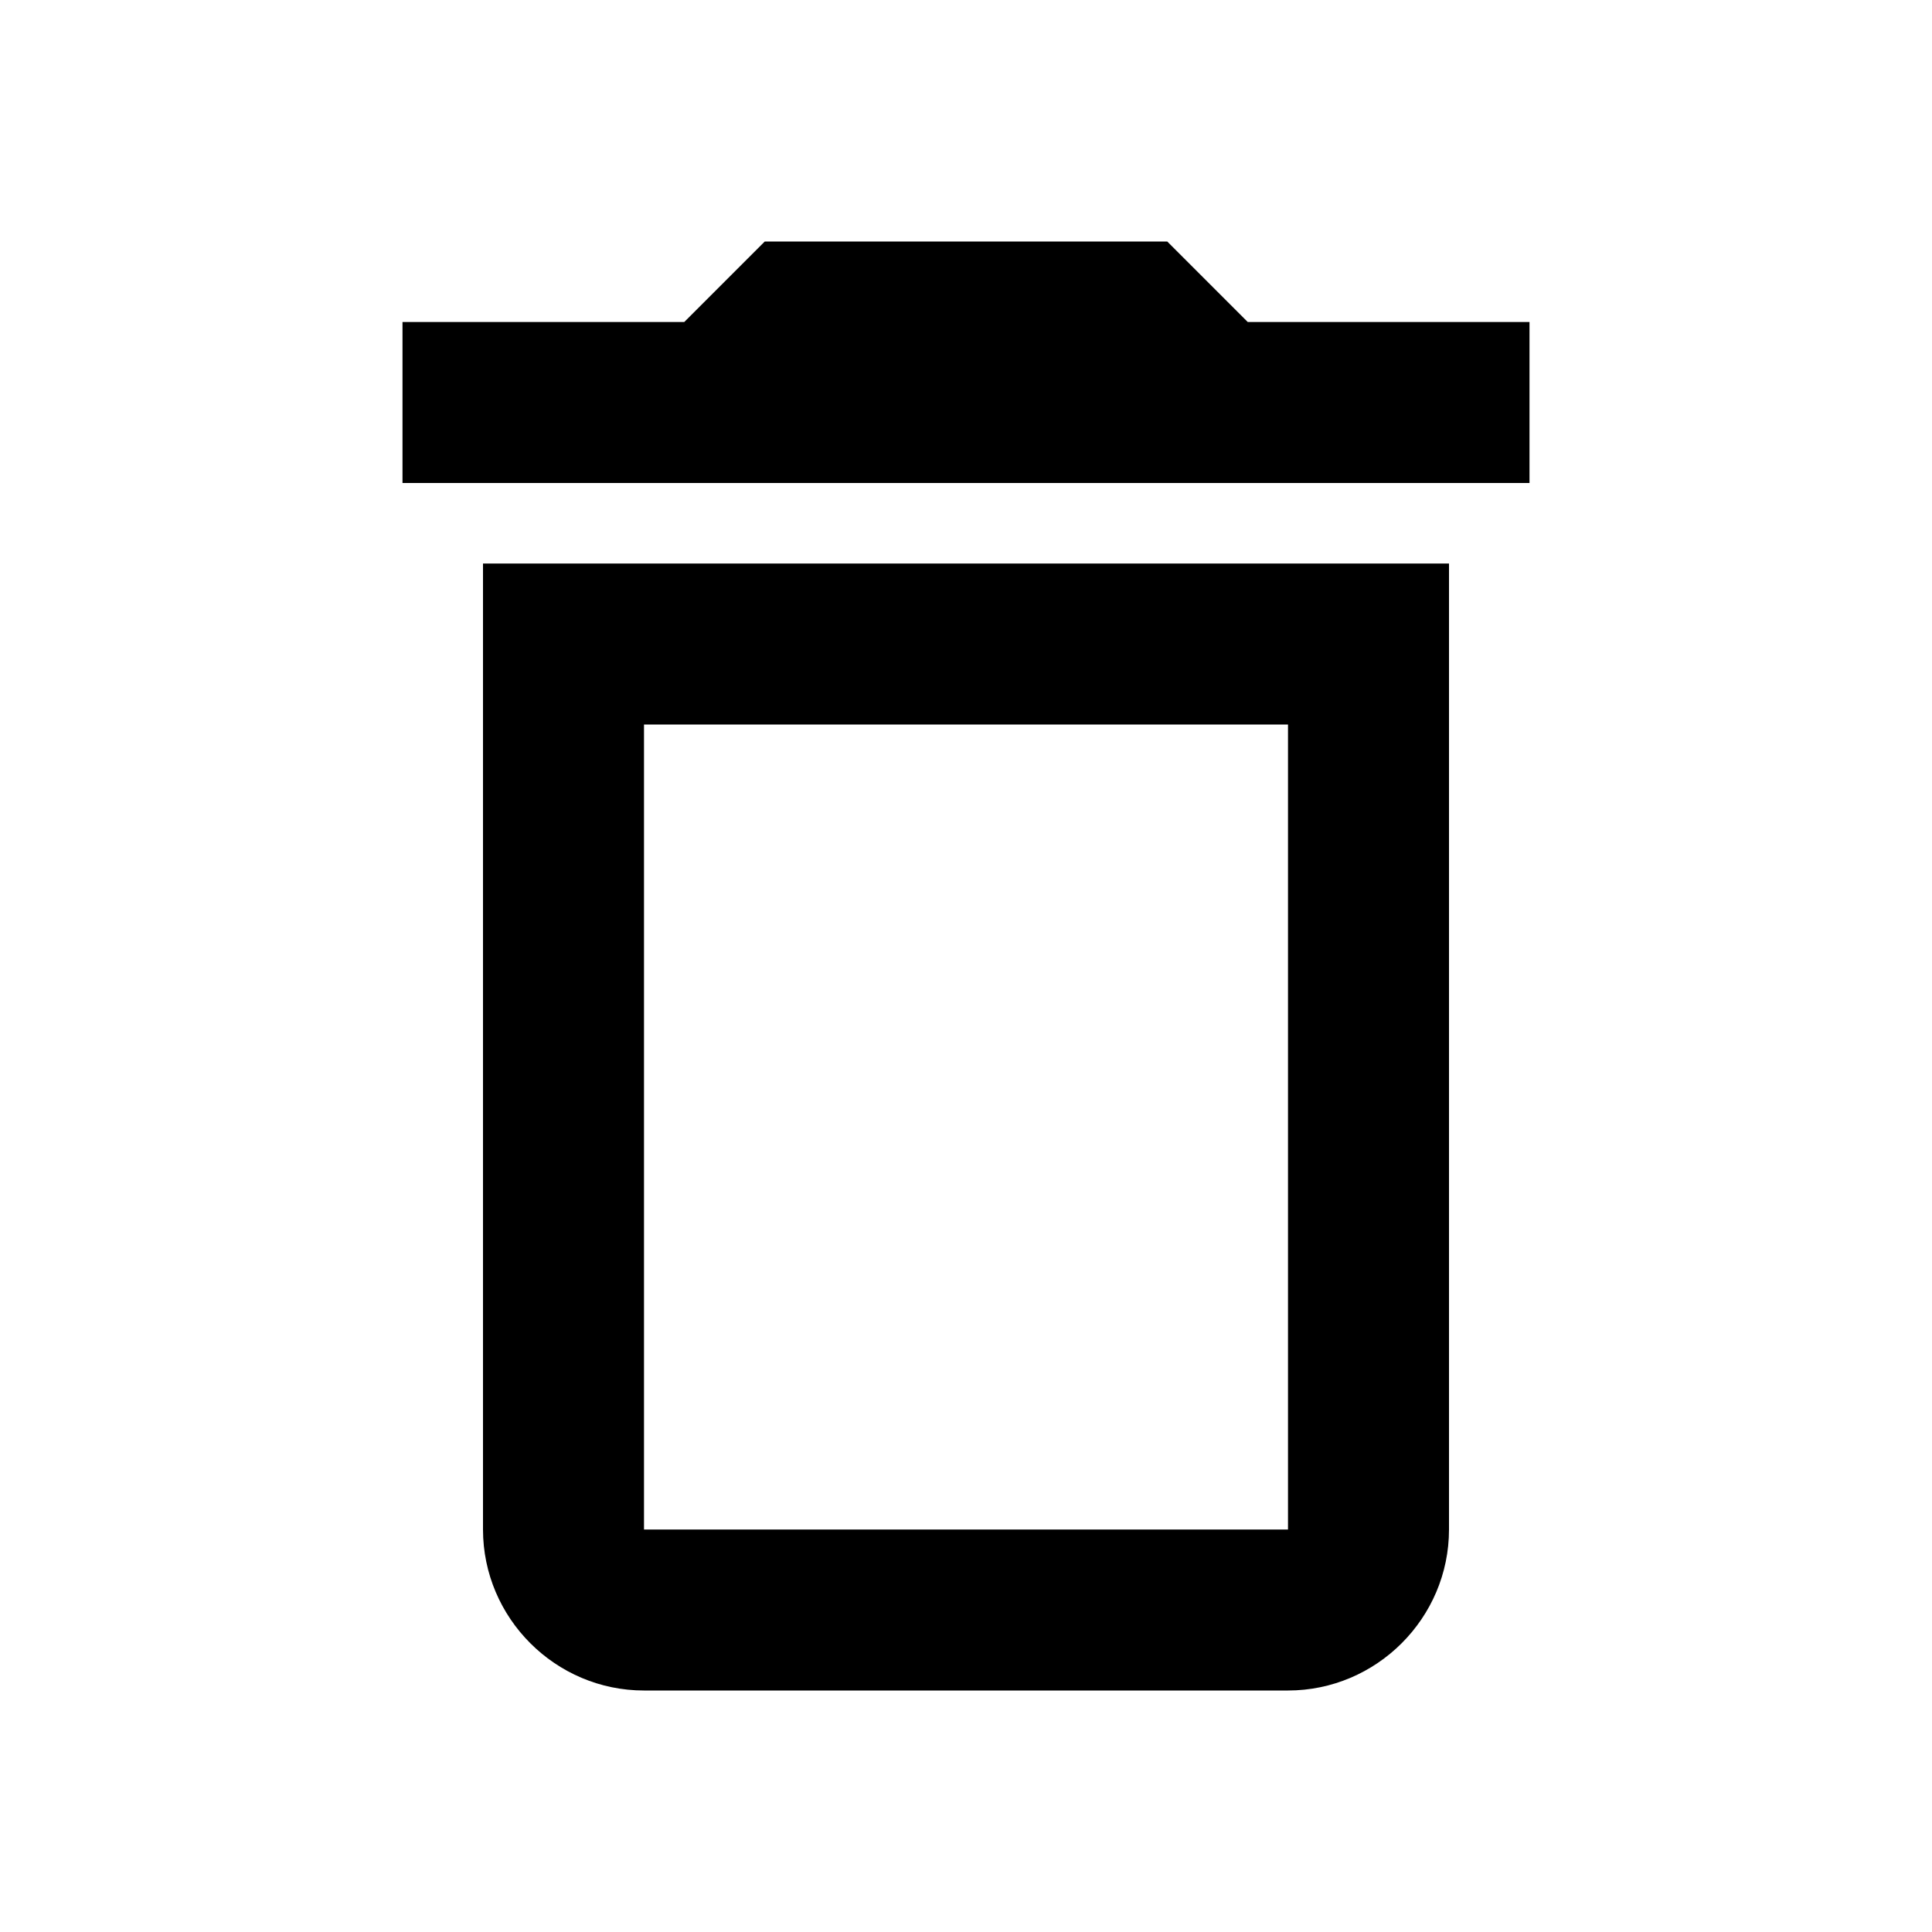
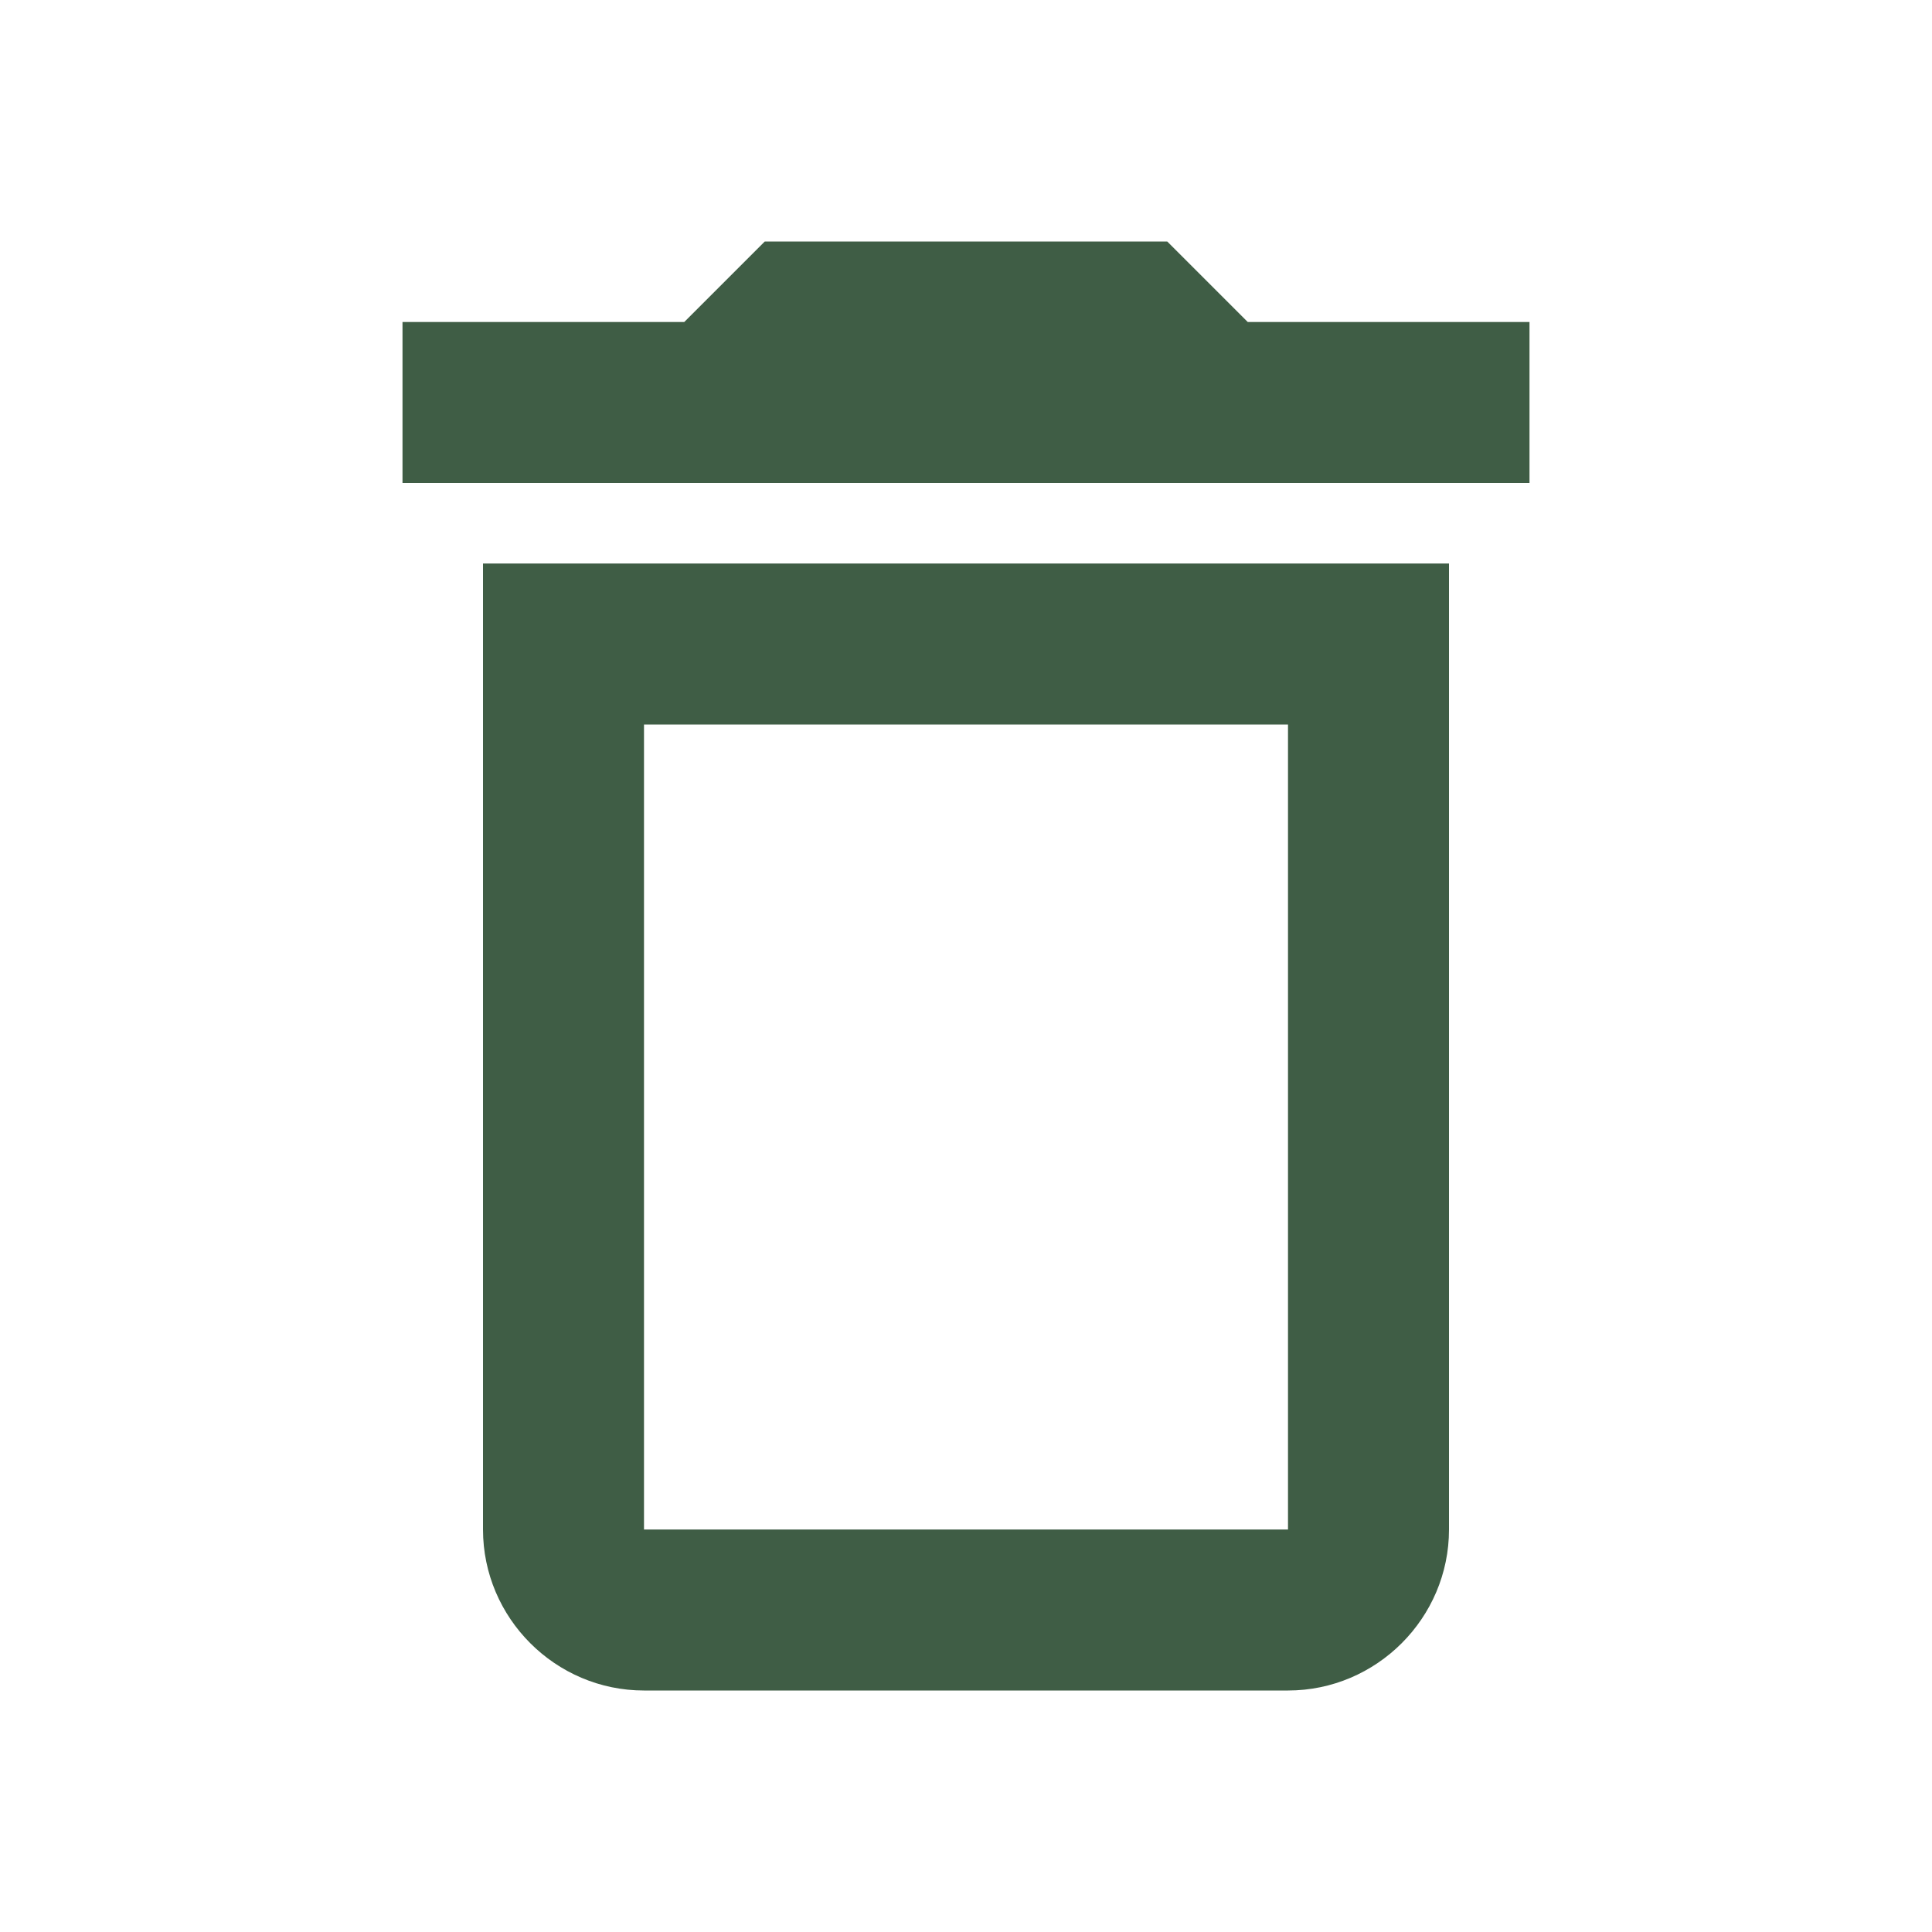
- <svg xmlns="http://www.w3.org/2000/svg" width="24" height="24" viewBox="0 0 24 24">
+ <svg xmlns="http://www.w3.org/2000/svg" width="24" height="24" viewBox="0 0 24 24" fill="#3F5D45">
  <path d="M6 19c0 1.1.9 2 2 2h8c1.1 0 2-.9 2-2V7H6v12zM8 9h8v10H8V9zm7.5-5l-1-1h-5l-1 1H5v2h14V4z" />
  <path fill="none" d="M0 0h24v24H0V0z" />
</svg>
